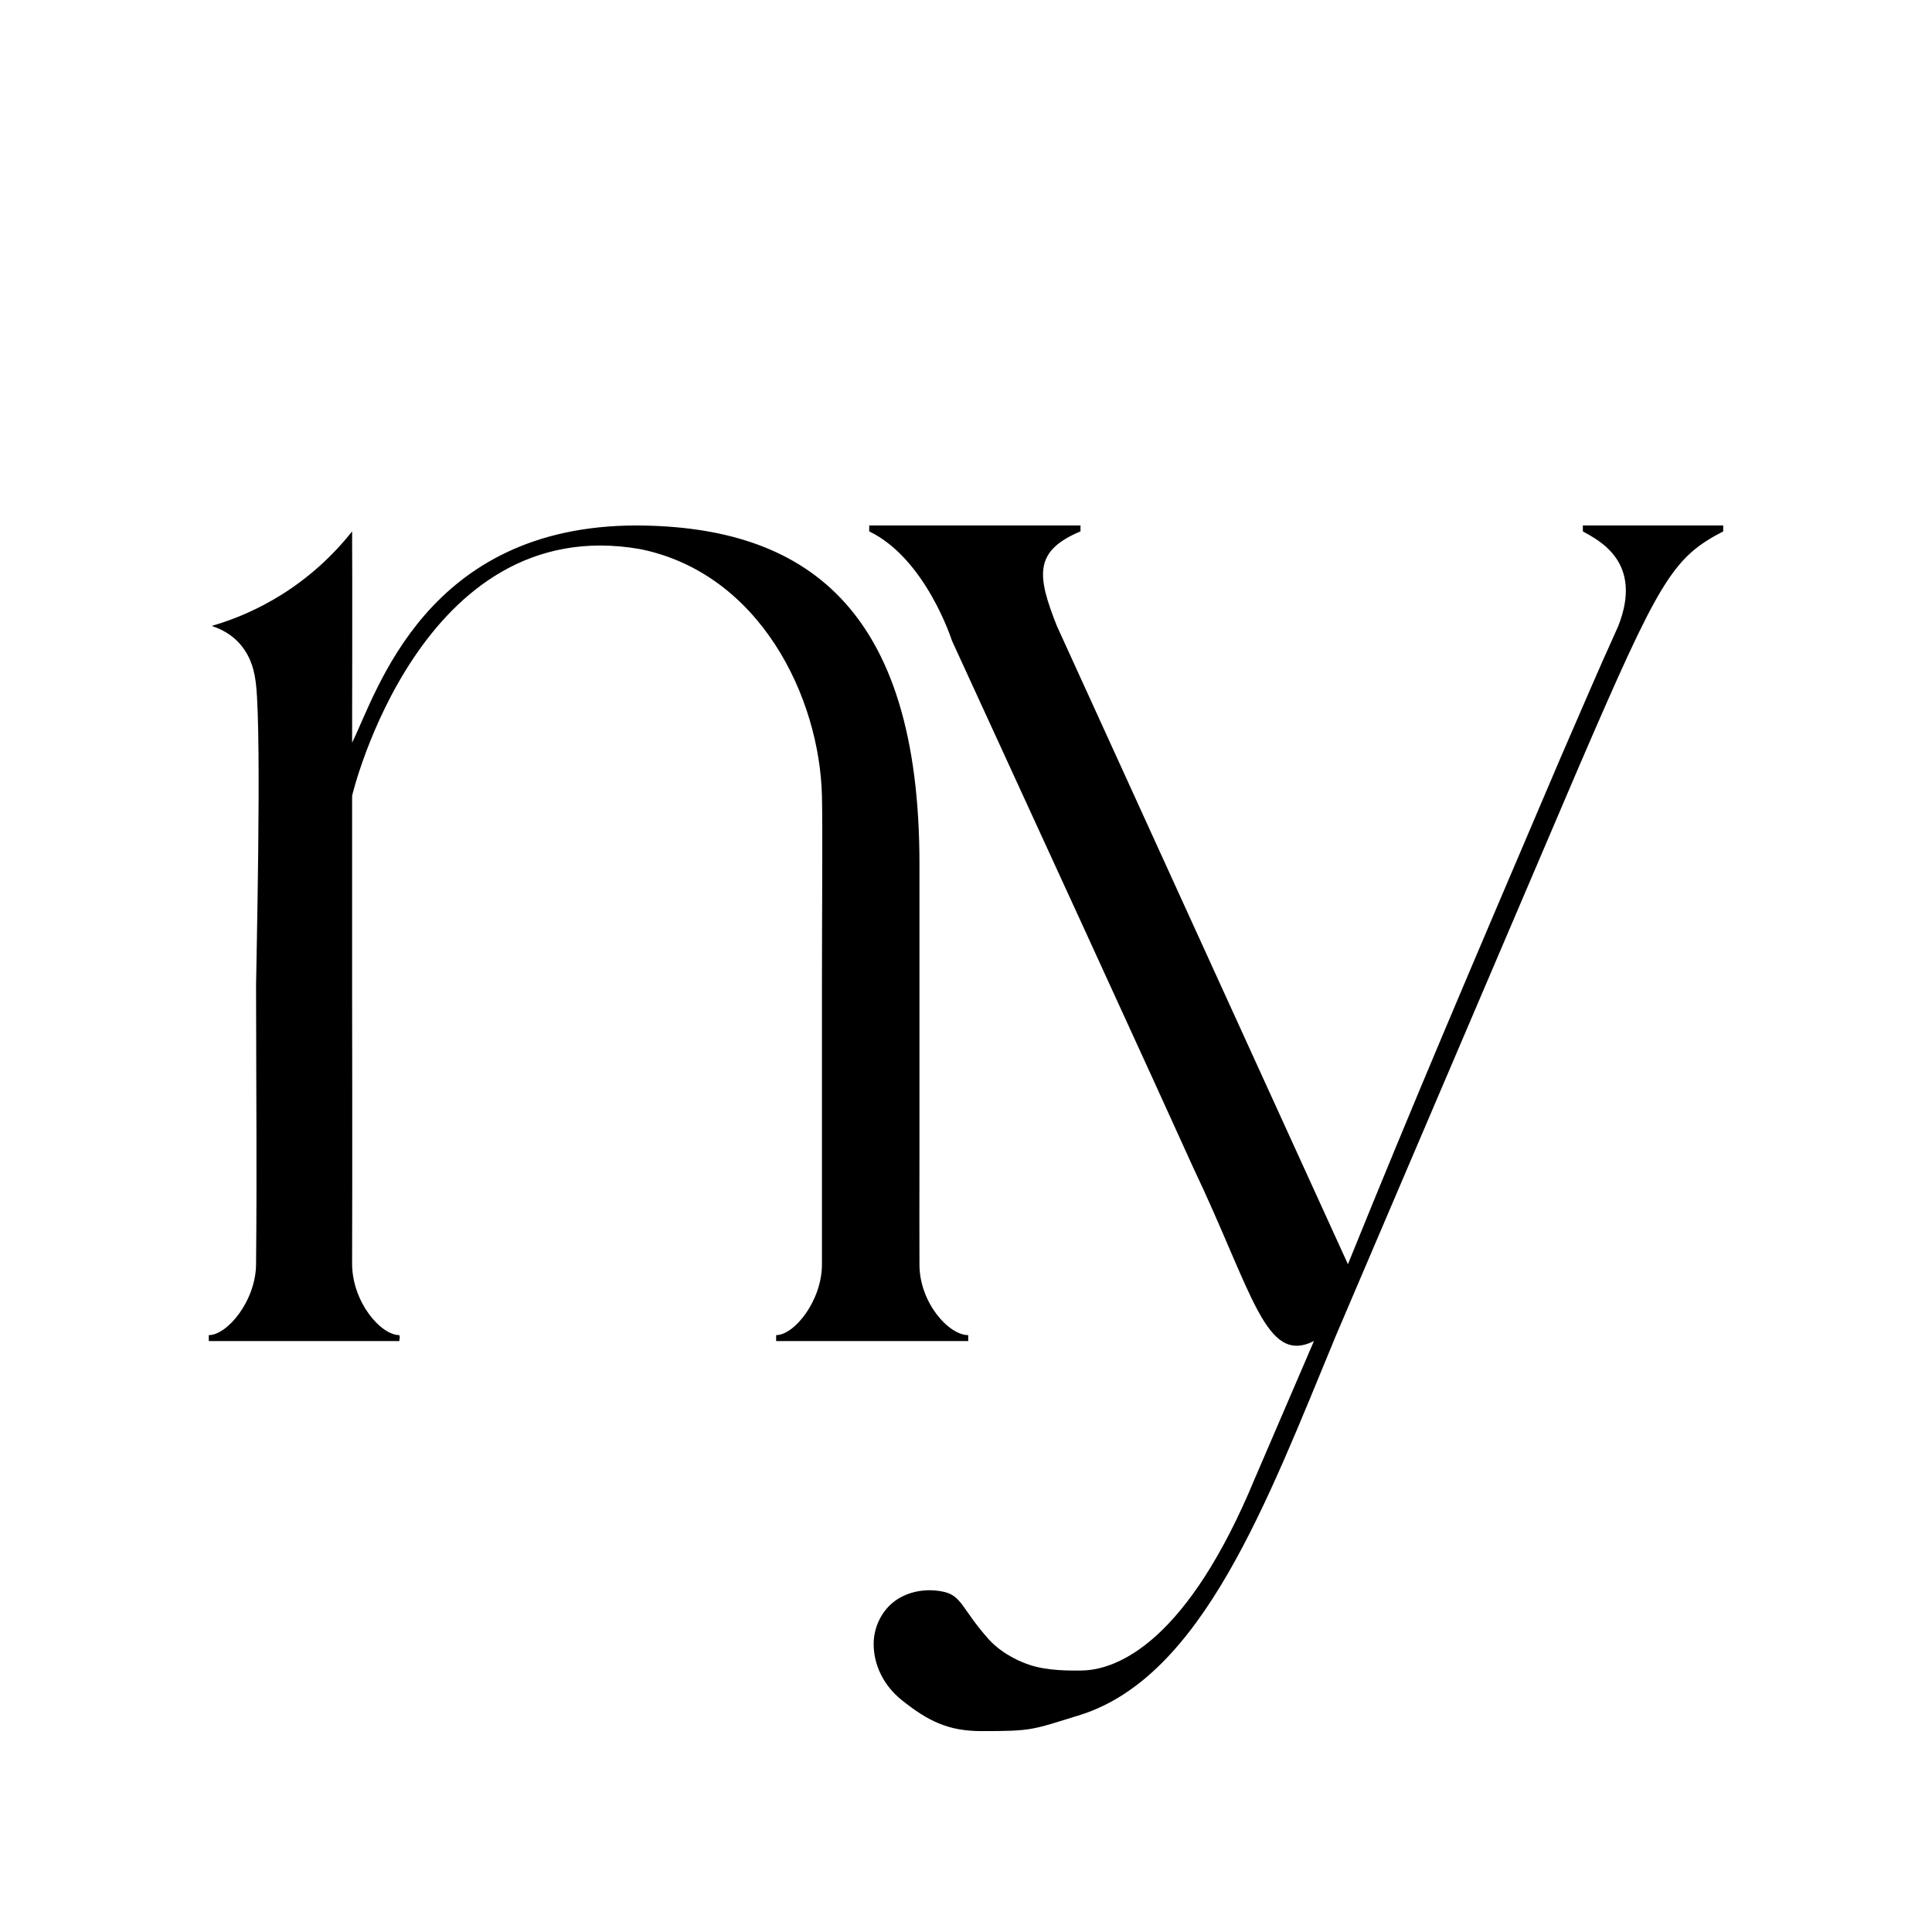
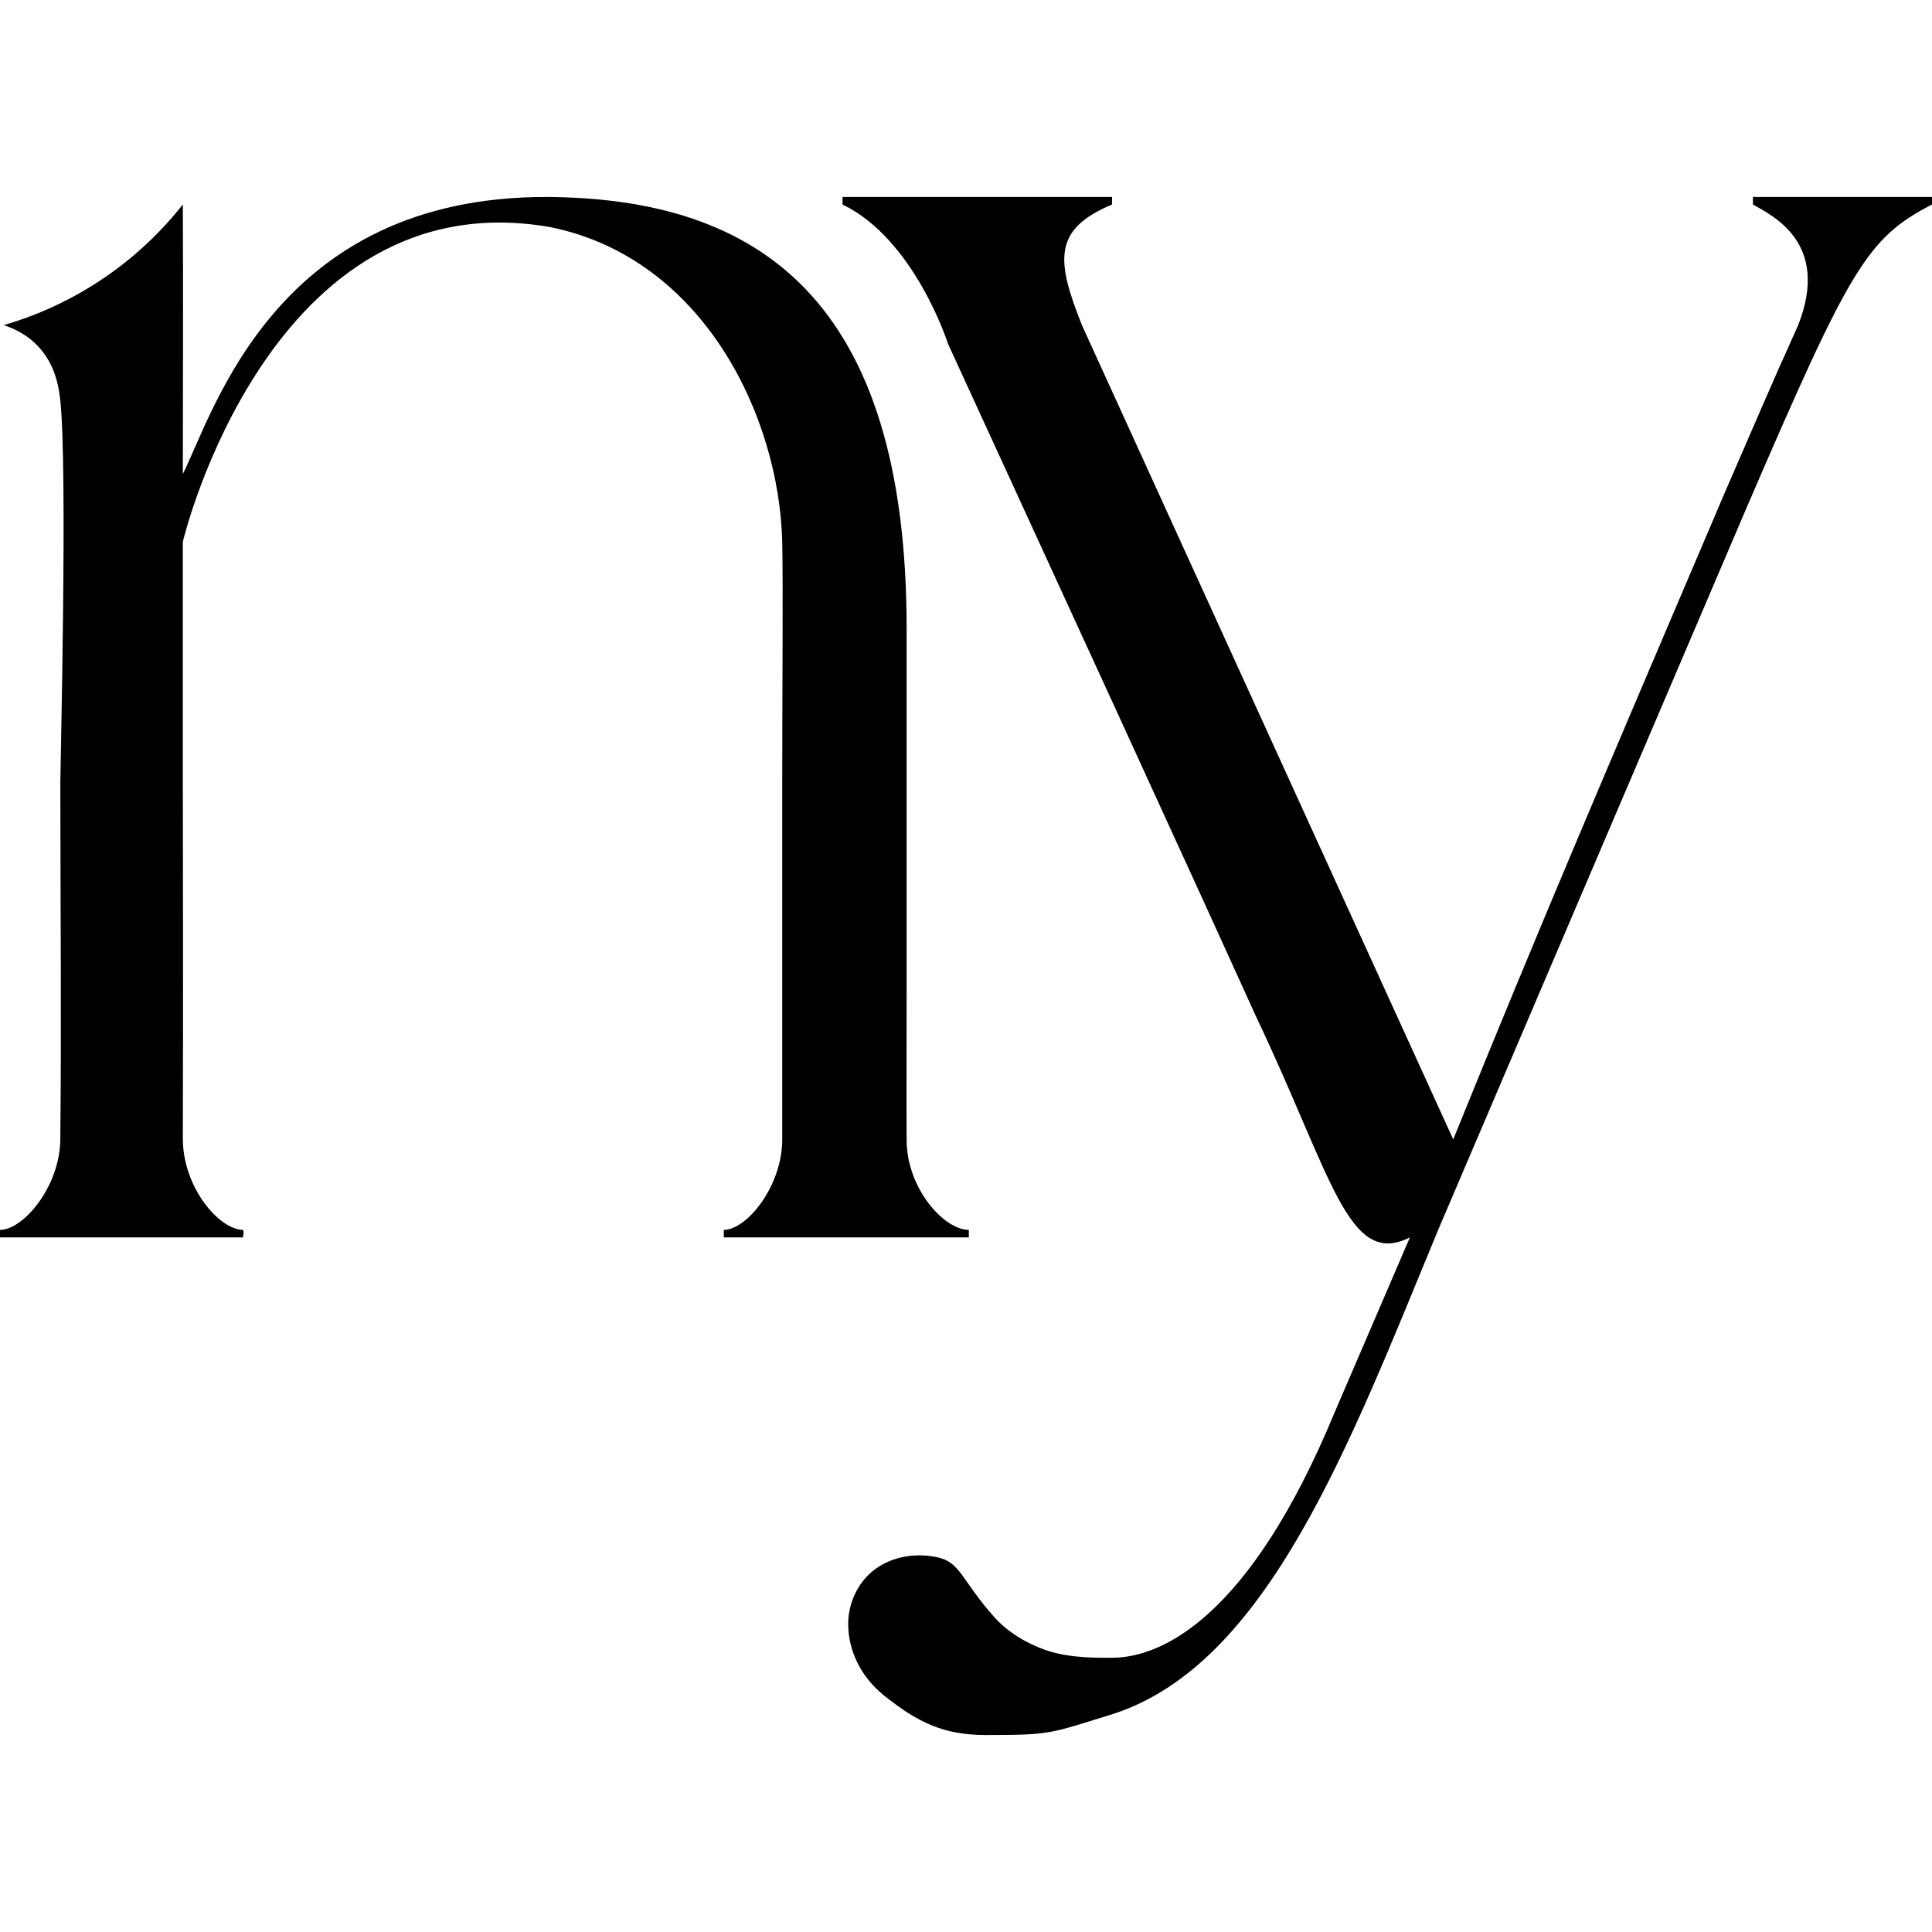
<svg xmlns="http://www.w3.org/2000/svg" width="100%" height="100%" viewBox="0 0 2000 2000" version="1.1" xml:space="preserve" style="fill-rule:evenodd;clip-rule:evenodd;stroke-linejoin:round;stroke-miterlimit:2;">
-   <path id="y-copiar" d="M219.195,647.973C244.569,640.593 268.7,629.821 291.081,615.854C319.158,598.331 343.924,576.115 364.496,550.085C364.831,594.69 364.496,768.803 364.496,768.803C390.281,716.922 440.506,543.651 659.688,543.967C831.233,544.89 952.318,626.379 951.821,895.751L951.821,1183.295C951.821,1276.048 951.622,1265.349 951.821,1308.713C951.622,1347.857 981.728,1382.057 1002.294,1382.129L1002.294,1388.247L803.46,1388.247L803.46,1382.129C822.293,1382.057 850.934,1346.458 850.875,1308.713L850.875,1019.639C850.875,949.648 851.655,856.949 850.875,823.864C848.418,721.678 786.778,593.602 662.747,568.439C435.103,528.574 364.341,823.519 364.496,823.864L364.496,1019.639C364.496,1019.639 364.831,1210.182 364.496,1308.713C364.831,1347.961 394.039,1382.057 413.44,1382.129C414.651,1388.77 413.44,1381.496 413.44,1388.247C309.929,1388.197 319.646,1388.296 216.136,1388.247L216.136,1382.129C235.235,1382.057 264.728,1346.919 265.079,1308.713C266.022,1206.275 265.244,1153.444 265.079,1019.639C265.064,1007.484 271.051,764.942 265.079,709.153C263.747,696.713 260.495,679.254 246.725,664.797C239.332,657.035 230.008,651.511 219.195,647.973ZM899.818,550.085L899.818,543.967L1118.535,543.967L1118.535,550.085C1070.042,570.387 1073.38,595.843 1094.064,647.973L1395.373,1308.713C1467.123,1131.739 1515.437,1019.09 1615.62,784.098C1674.684,647.673 1655.2,693.376 1675.27,647.973C1701.494,581.23 1654.517,559.208 1638.562,550.085L1638.562,543.967L1783.864,543.967L1783.864,550.085C1731.142,577.42 1717.801,600.436 1633.974,794.804L1383.137,1382.129C1311.456,1555.363 1244.843,1735.021 1118.535,1775.208C1067.557,1790.92 1069.415,1792.032 1016.06,1792.032C981.976,1792.032 960.868,1781.899 933.467,1759.913C914.196,1744.445 904.407,1723.008 904.407,1701.792C904.407,1685.067 912.115,1668.927 924.29,1658.967C936.465,1648.992 955.136,1643.558 975.649,1647.541C995.933,1651.479 995.387,1665.578 1023.707,1697.204C1039.149,1713.901 1058.972,1721.109 1065.003,1723.205C1084.89,1730.117 1110.203,1729.323 1118.535,1729.323C1158.285,1729.323 1229.937,1697.394 1299.015,1530.489L1360.195,1388.247C1309.858,1413.465 1297.213,1338.747 1234.777,1207.767C1224.862,1186.188 1221.506,1177.075 985.47,663.268C985.47,663.268 958.503,578.428 899.818,550.085Z" />
+   <g id="y-copiar" transform="matrix(1.275731,0,0,1.275731,-275.7308,-490.0534)">
+     <path d="M219.195,647.973C244.569,640.593 268.7,629.821 291.081,615.854C319.158,598.331 343.924,576.115 364.496,550.085C364.831,594.69 364.496,768.803 364.496,768.803C390.281,716.922 440.506,543.651 659.688,543.967C831.233,544.89 952.318,626.379 951.821,895.751L951.821,1183.295C951.821,1276.048 951.622,1265.349 951.821,1308.713C951.622,1347.857 981.728,1382.057 1002.294,1382.129L1002.294,1388.247L803.46,1388.247L803.46,1382.129C822.293,1382.057 850.934,1346.458 850.875,1308.713L850.875,1019.639C850.875,949.648 851.655,856.949 850.875,823.864C848.418,721.678 786.778,593.602 662.747,568.439C435.103,528.574 364.341,823.519 364.496,823.864L364.496,1019.639C364.496,1019.639 364.831,1210.182 364.496,1308.713C364.831,1347.961 394.039,1382.057 413.44,1382.129C414.651,1388.77 413.44,1381.496 413.44,1388.247C309.929,1388.197 319.646,1388.296 216.136,1388.247L216.136,1382.129C235.235,1382.057 264.728,1346.919 265.079,1308.713C266.022,1206.275 265.244,1153.444 265.079,1019.639C265.064,1007.484 271.051,764.942 265.079,709.153C263.747,696.713 260.495,679.254 246.725,664.797C239.332,657.035 230.008,651.511 219.195,647.973ZM899.818,550.085L899.818,543.967L1118.535,543.967L1118.535,550.085C1070.042,570.387 1073.38,595.843 1094.064,647.973L1395.373,1308.713C1467.123,1131.739 1515.437,1019.09 1615.62,784.098C1674.684,647.673 1655.2,693.376 1675.27,647.973C1701.494,581.23 1654.517,559.208 1638.562,550.085L1638.562,543.967L1783.864,543.967L1783.864,550.085C1731.142,577.42 1717.801,600.436 1633.974,794.804L1383.137,1382.129C1311.456,1555.363 1244.843,1735.021 1118.535,1775.208C1067.557,1790.92 1069.415,1792.032 1016.06,1792.032C981.976,1792.032 960.868,1781.899 933.467,1759.913C914.196,1744.445 904.407,1723.008 904.407,1701.792C904.407,1685.067 912.115,1668.927 924.29,1658.967C936.465,1648.992 955.136,1643.558 975.649,1647.541C995.933,1651.479 995.387,1665.578 1023.707,1697.204C1039.149,1713.901 1058.972,1721.109 1065.003,1723.205C1084.89,1730.117 1110.203,1729.323 1118.535,1729.323C1158.285,1729.323 1229.937,1697.394 1299.015,1530.489L1360.195,1388.247C1309.858,1413.465 1297.213,1338.747 1234.777,1207.767C1224.862,1186.188 1221.506,1177.075 985.47,663.268C985.47,663.268 958.503,578.428 899.818,550.085Z" />
+   </g>
</svg>
